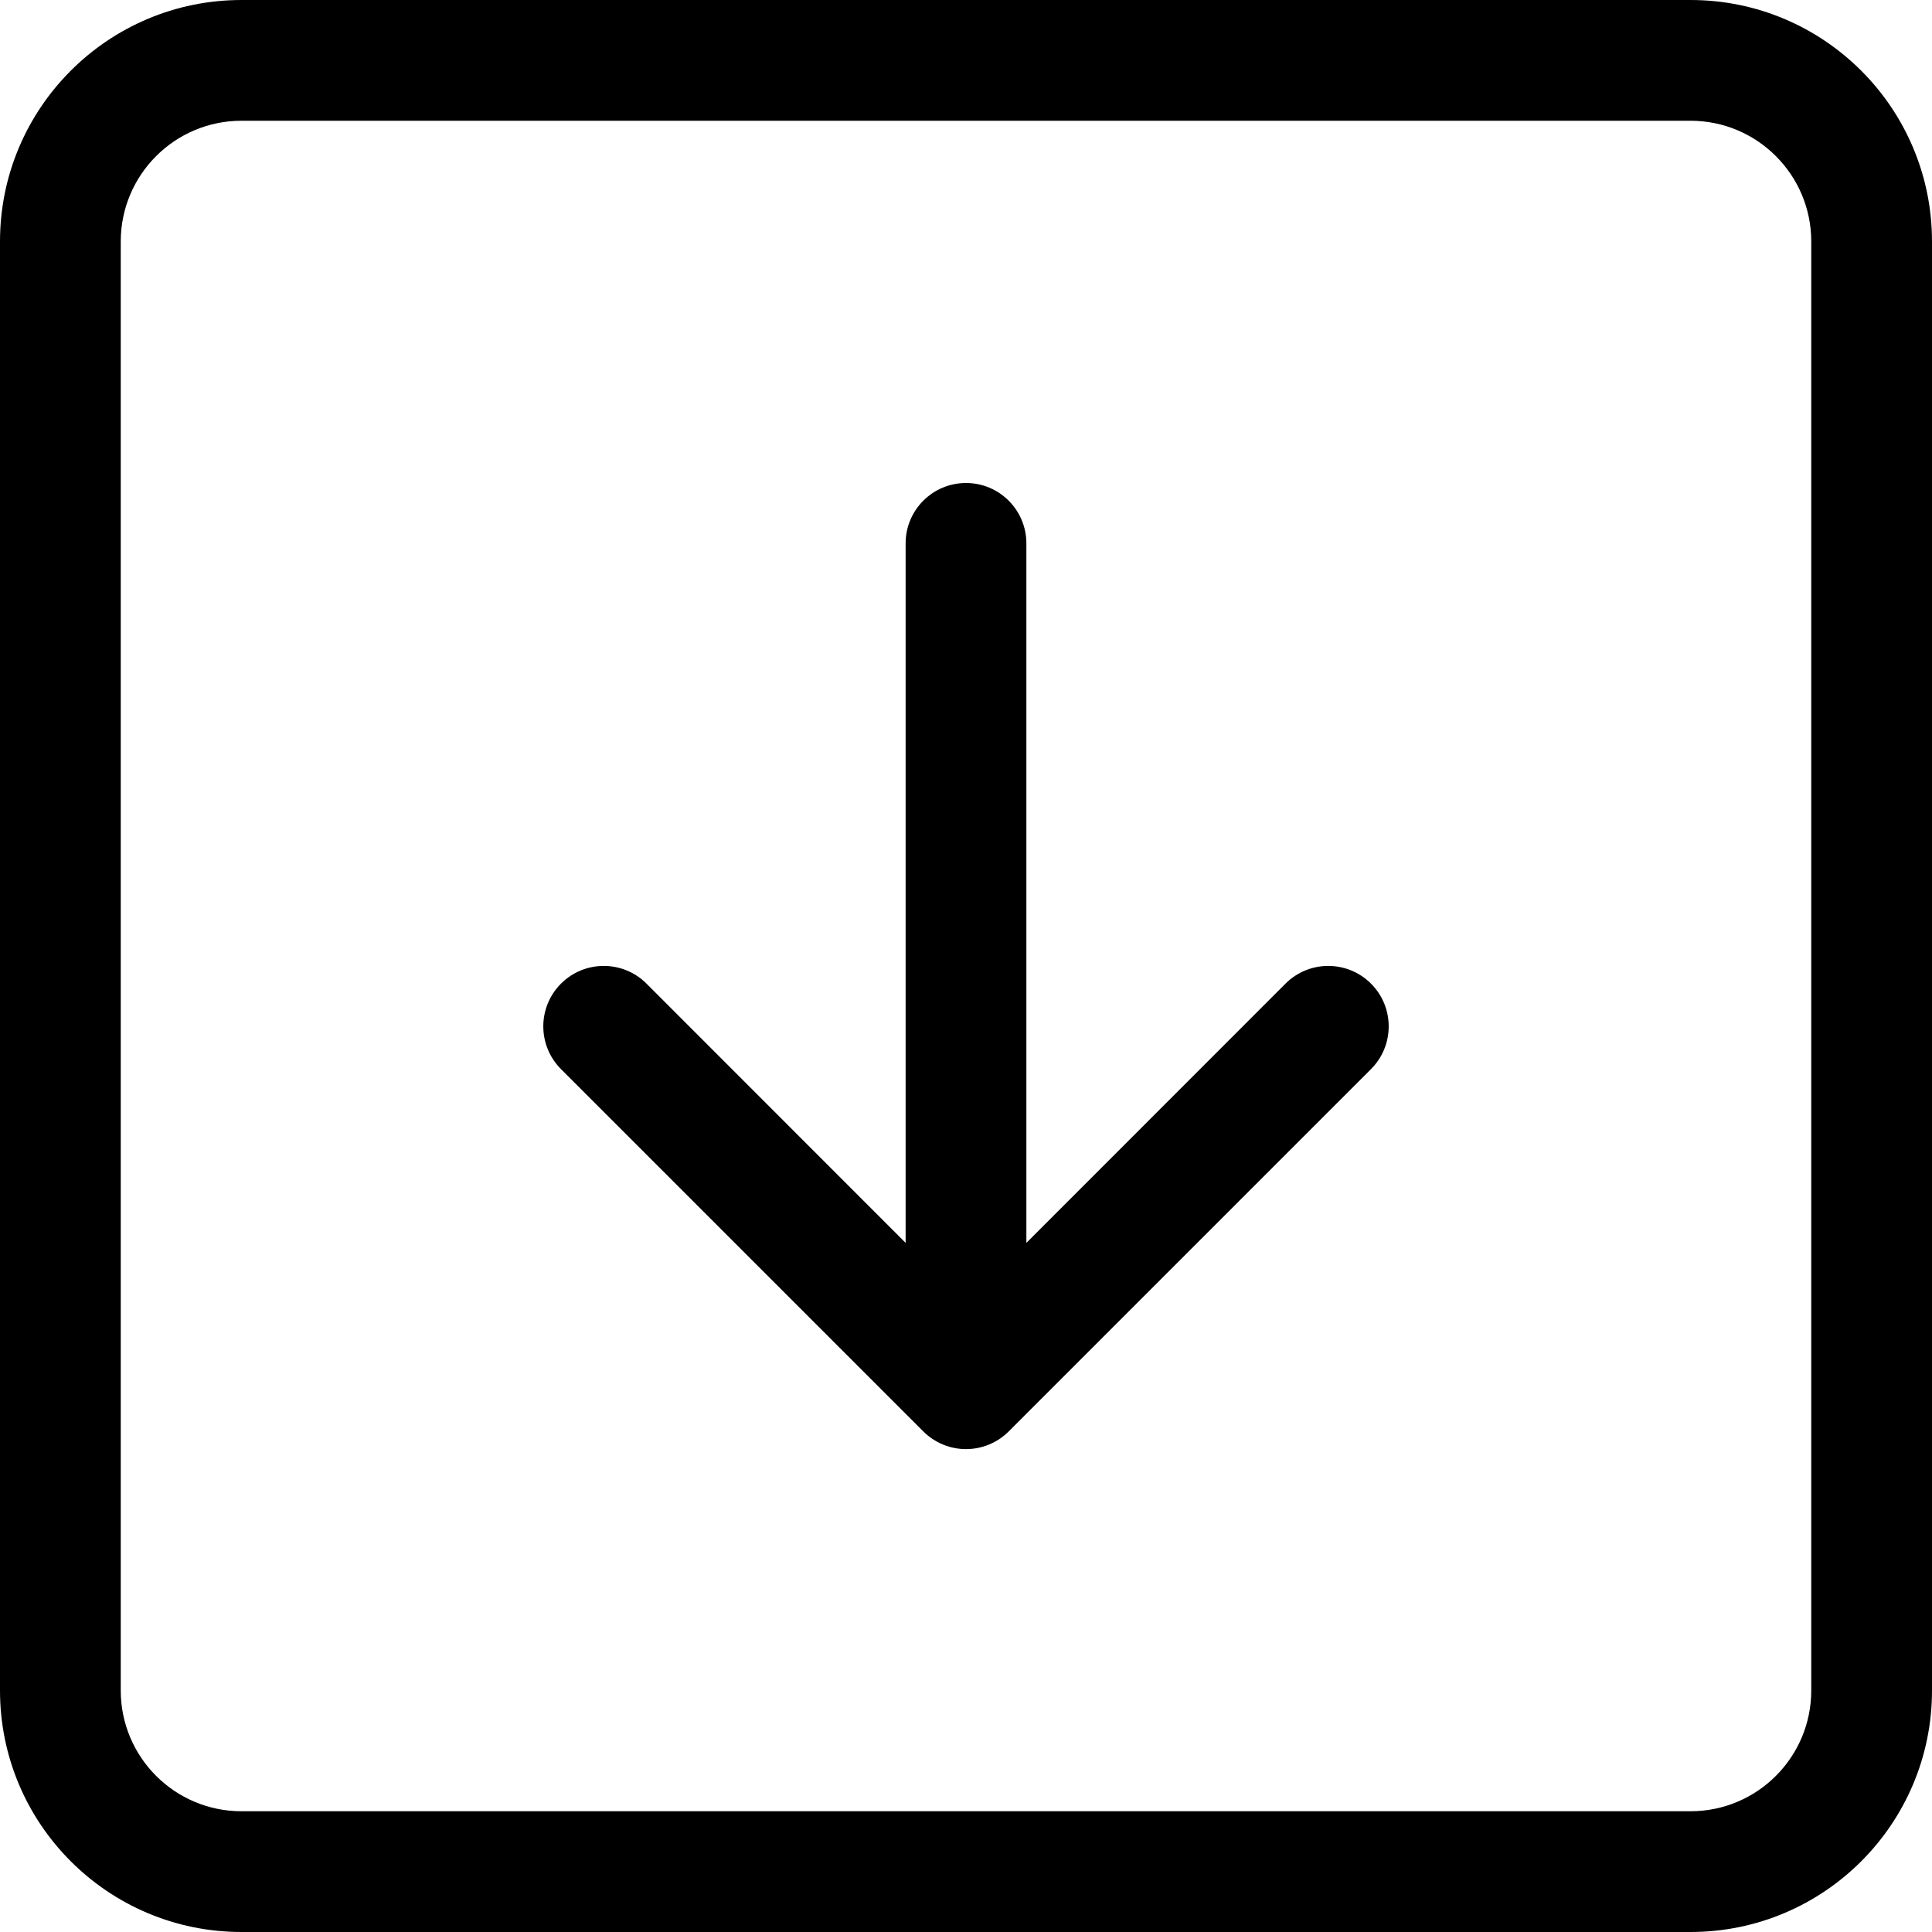
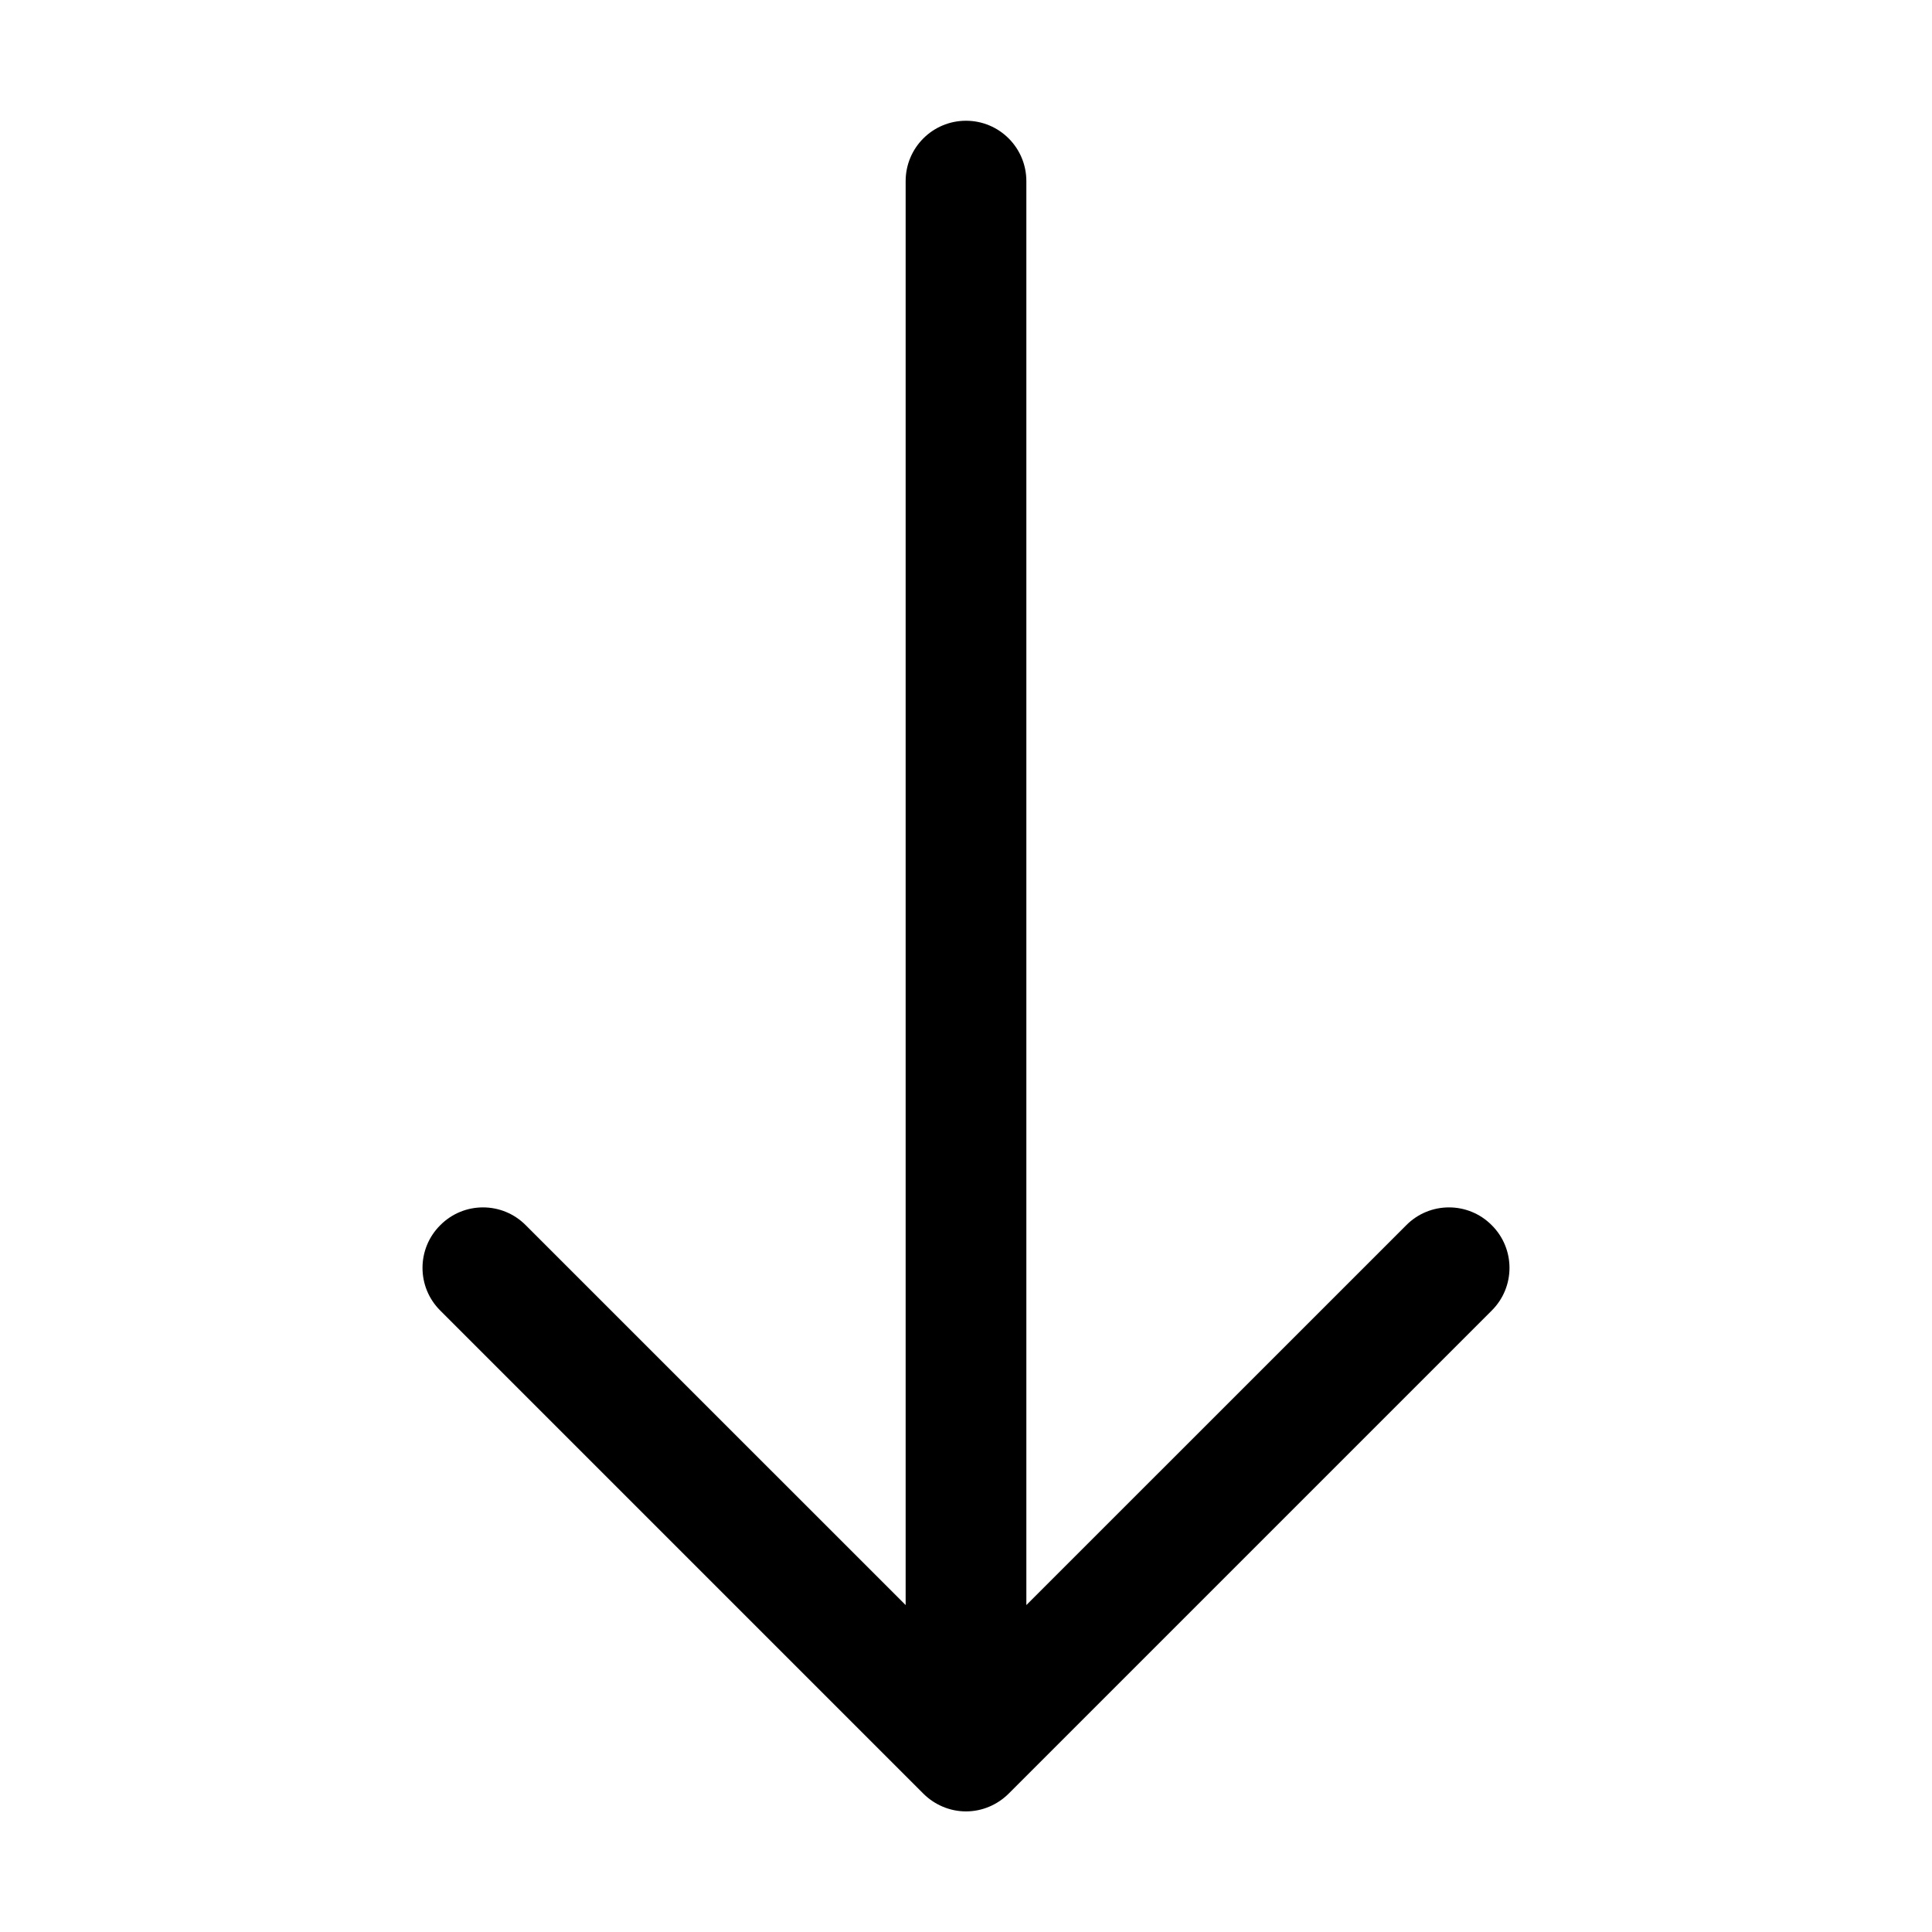
- <svg xmlns="http://www.w3.org/2000/svg" width="16" height="16" fill="currentColor" class="bi bi-arrow-down-square" viewBox="0 0 16 16">
-   <path fill-rule="evenodd" d="M15 2a1 1 0 0 0-1-1H2a1 1 0 0 0-1 1v12a1 1 0 0 0 1 1h12a1 1 0 0 0 1-1V2zM0 2a2 2 0 0 1 2-2h12a2 2 0 0 1 2 2v12a2 2 0 0 1-2 2H2a2 2 0 0 1-2-2V2zm8.5 2.5a.5.5 0 0 0-1 0v5.793L5.354 8.146a.5.5 0 1 0-.708.708l3 3a.5.5 0 0 0 .708 0l3-3a.5.5 0 0 0-.708-.708L8.5 10.293V4.5z" />
+ <svg xmlns="http://www.w3.org/2000/svg" width="50px" height="50px" viewBox="0 0 50 50" version="1.1">
+   <g id="surface1">
+     <path style=" stroke:none;fill-rule:evenodd;fill:rgb(0%,0%,0%);fill-opacity:1;" d="M 25 3.125 C 25.863 3.125 26.562 3.824 26.562 4.688 L 26.562 41.539 L 36.395 31.707 C 37.004 31.094 37.996 31.094 38.605 31.707 C 39.219 32.316 39.219 33.309 38.605 33.918 L 26.105 46.418 C 25.812 46.711 25.414 46.879 25 46.879 C 24.586 46.879 24.188 46.711 23.895 46.418 L 11.395 33.918 C 10.781 33.309 10.781 32.316 11.395 31.707 C 12.004 31.094 12.996 31.094 13.605 31.707 L 23.438 41.539 L 23.438 4.688 C 23.438 3.824 24.137 3.125 25 3.125 Z M 25 3.125 " />
+   </g>
</svg>
